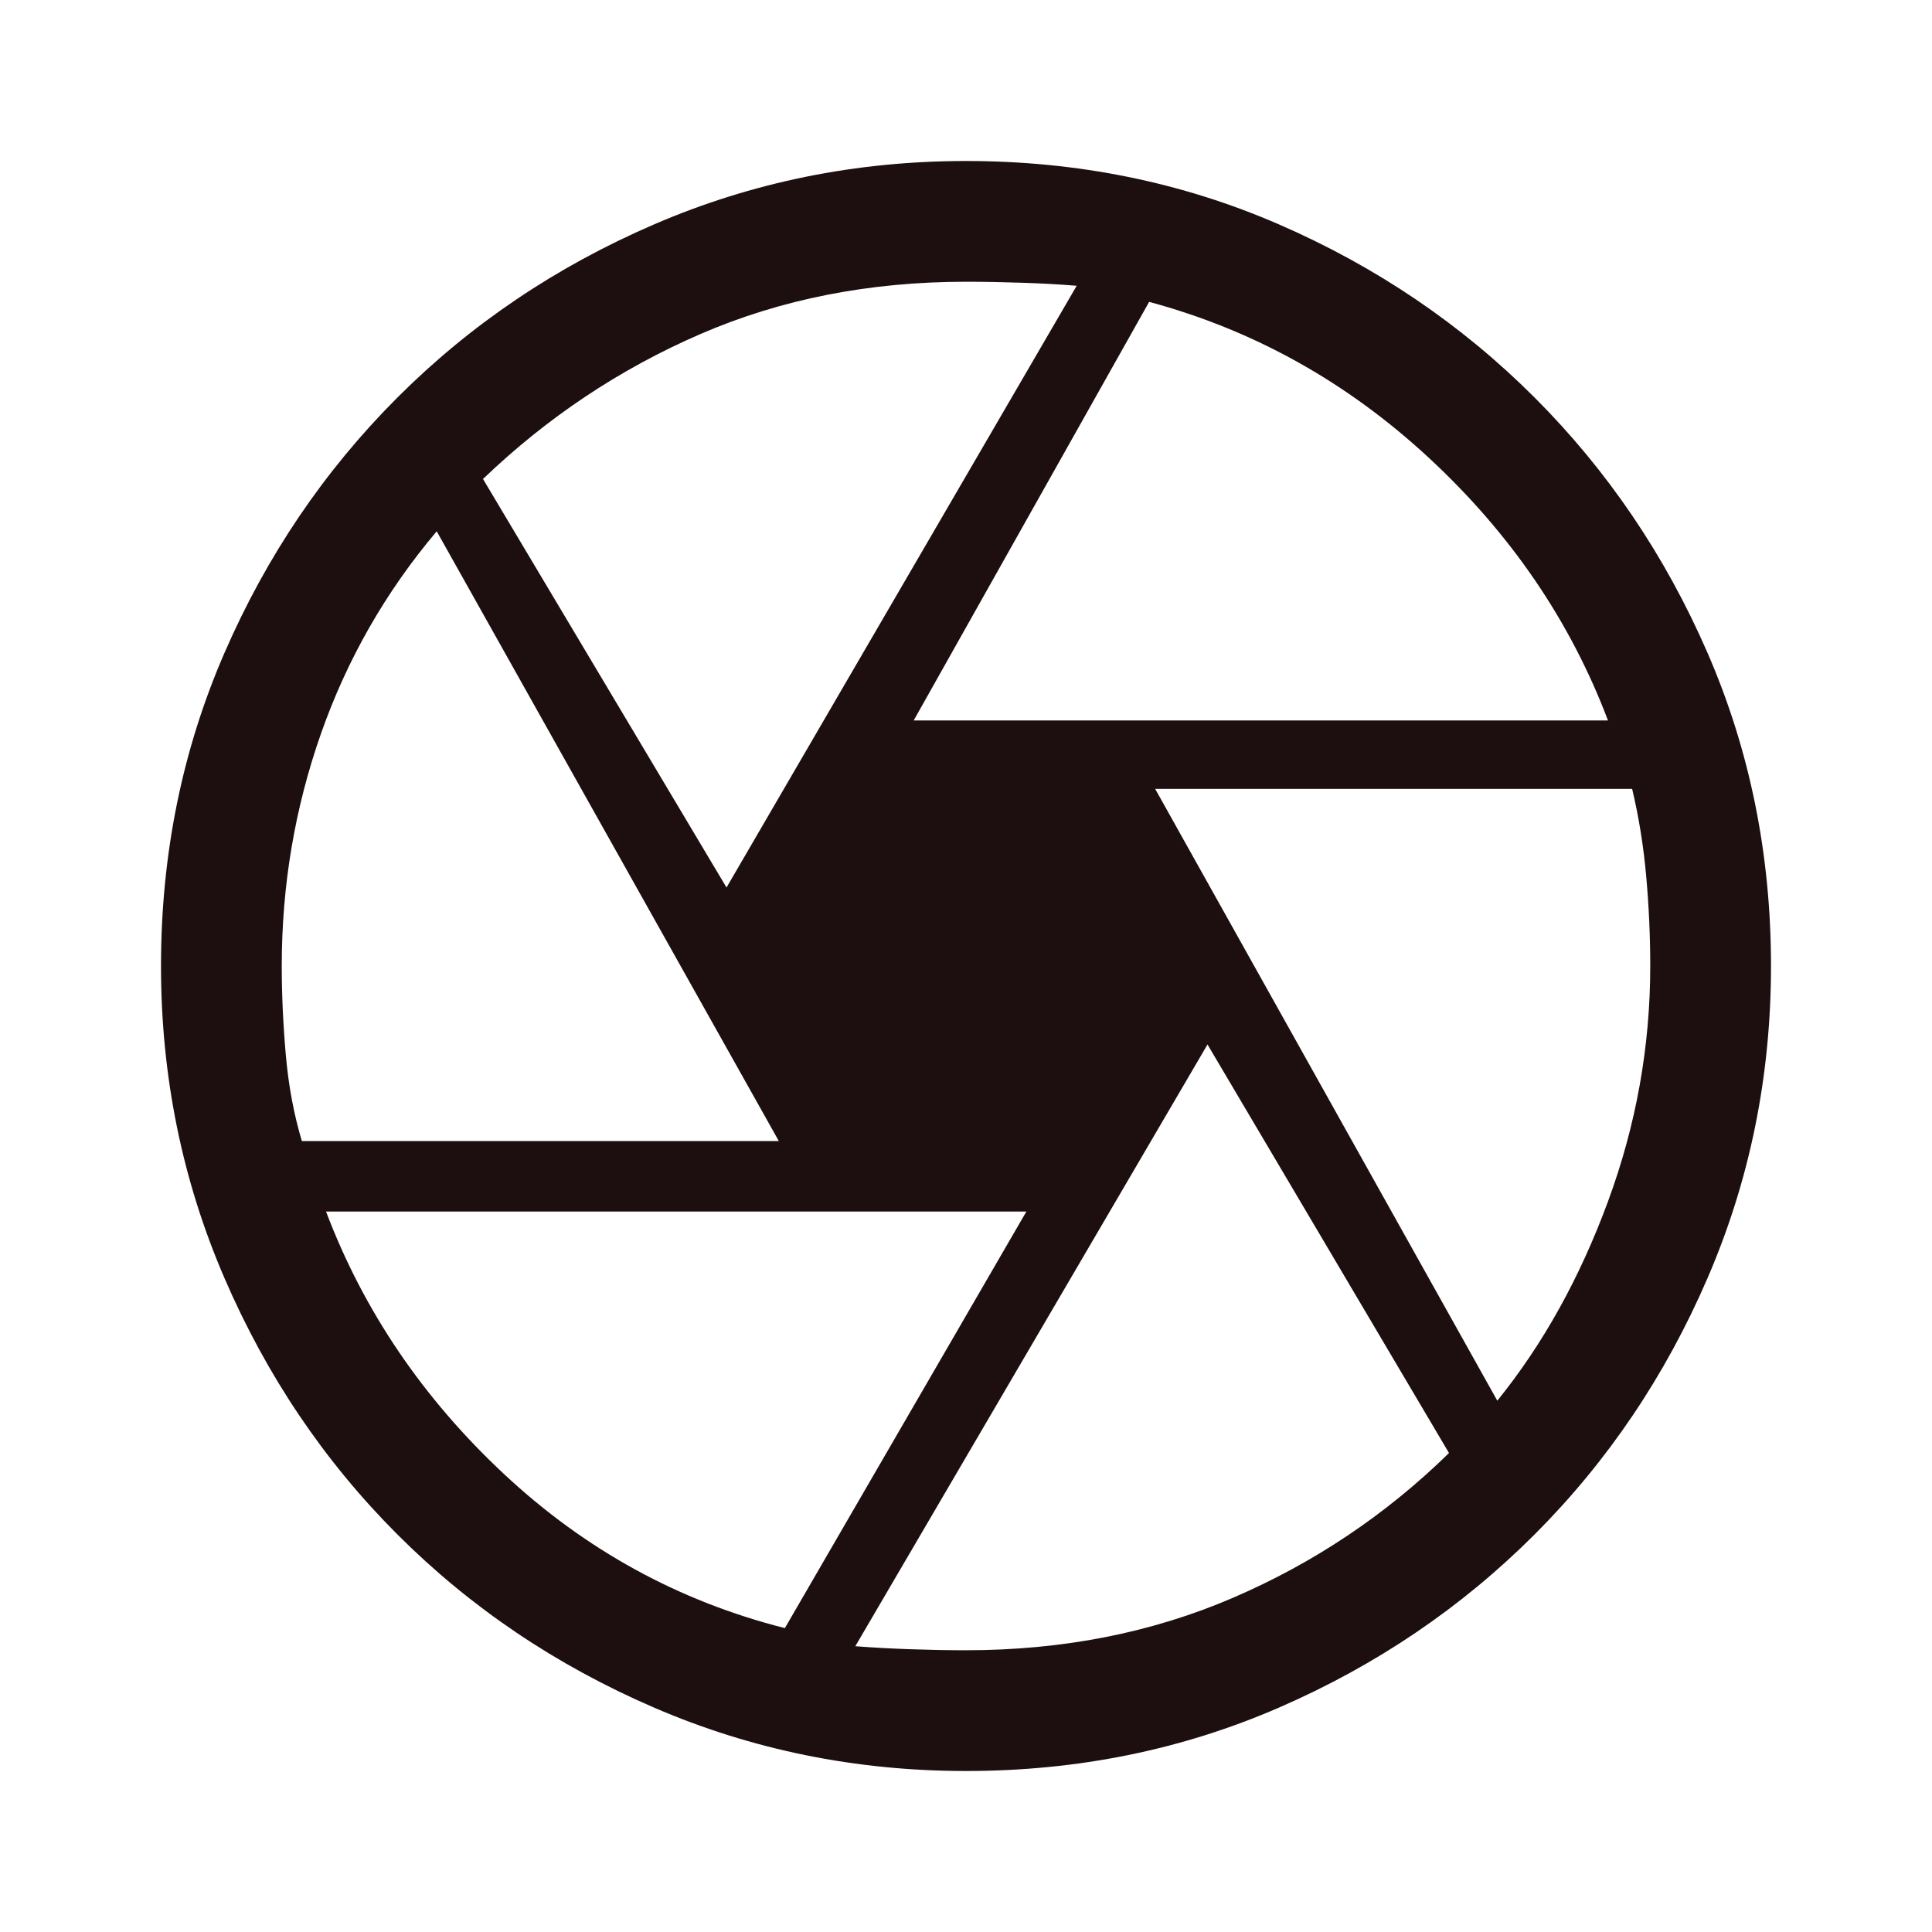
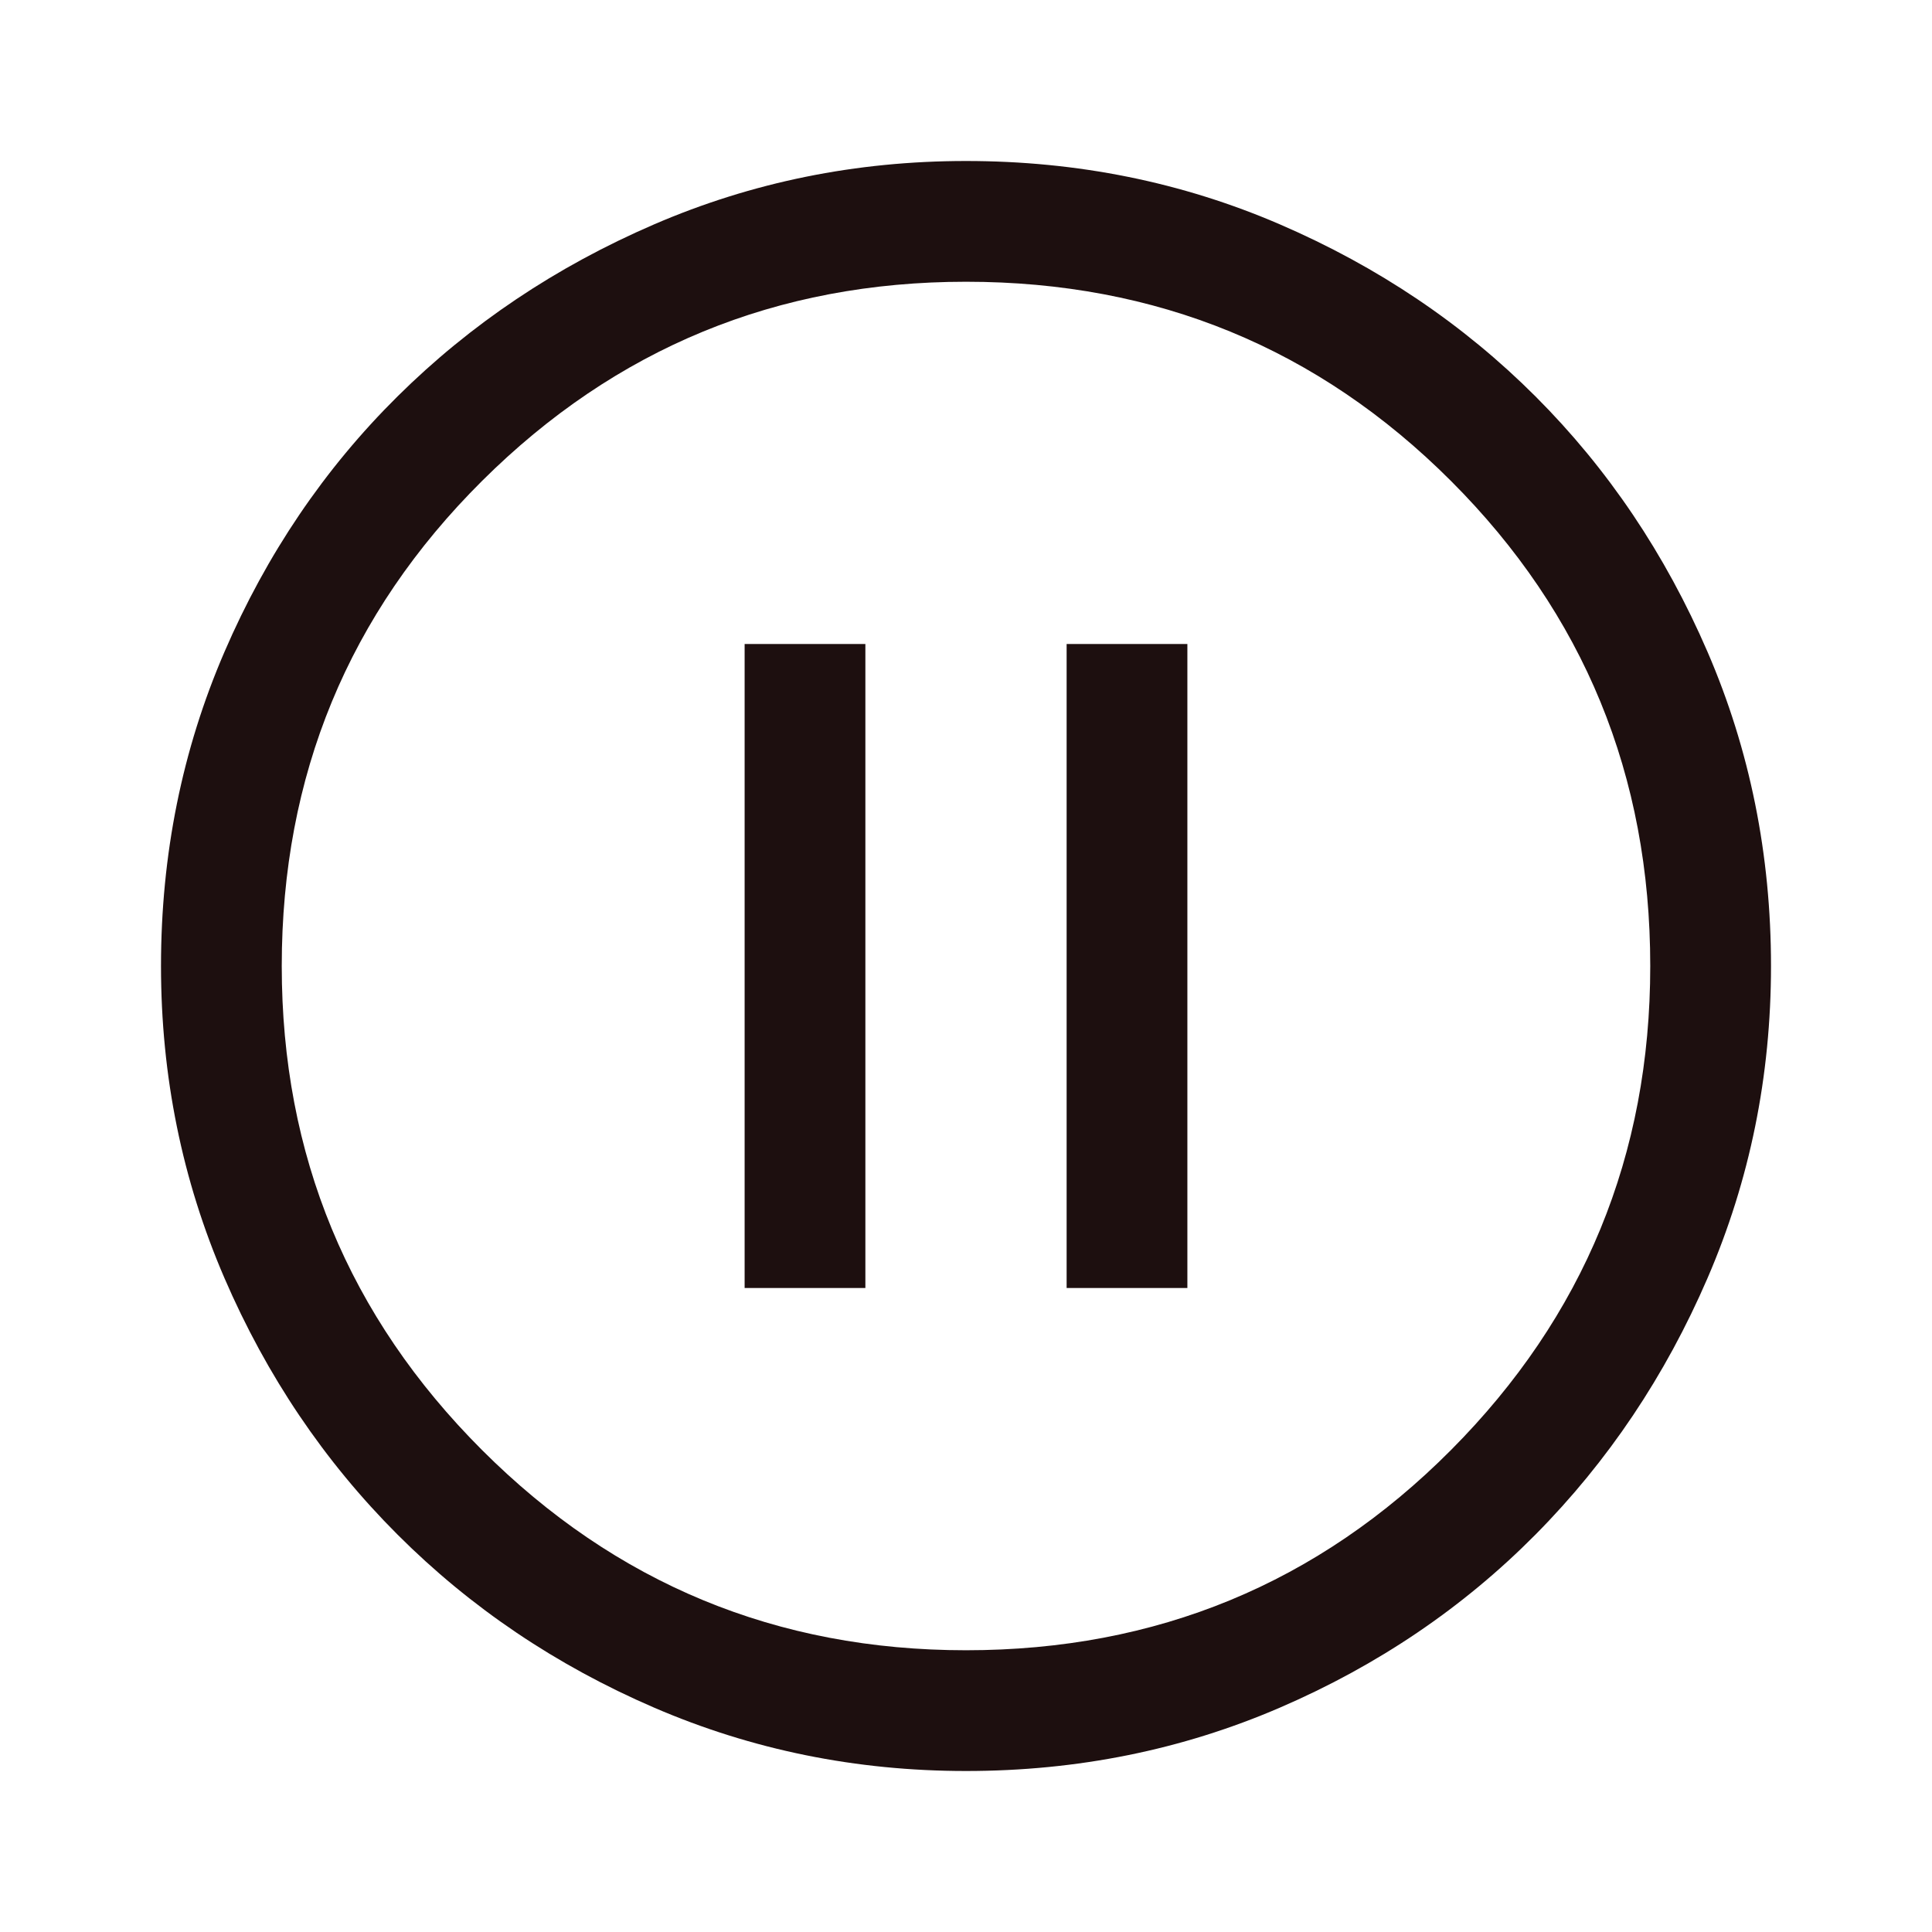
- <svg xmlns="http://www.w3.org/2000/svg" height="24px" viewBox="0 -960 960 960" width="24px" fill="#1D0F0F">
-   <path d="M454-602h345q-28-74-89-130.5T571-810L454-602Zm-93 83 174-299q-12-1-27-1.5t-28-.5q-72 0-132 26t-108 72l121 203ZM150-393h237L217-696q-38 45-57.5 100.5T140-480q0 21 2 44t8 43Zm240 242 120-207H162q28 74 88.5 130.5T390-151Zm90 11q72 0 132.5-26T720-238L600-441 425-142q13 1 27.5 1.5t27.5.5Zm264-124q34-42 55-99t21-117q0-22-2-44.5t-7-43.5H574l170 304ZM480-480Zm0 400q-82 0-155-31.5t-127.5-86Q143-252 111.5-325T80-480q0-83 31.5-155.5t86-127Q252-817 325-848.5T480-880q83 0 155.5 31.5t127 86q54.5 54.5 86 127T880-480q0 82-31.5 155t-86 127.5q-54.5 54.5-127 86T480-80Z" />
+ <svg xmlns="http://www.w3.org/2000/svg" height="24px" viewBox="0 -960 960 960" width="24px" fill="#1d0f0f">
+   <path d="M370-320h60v-320h-60v320Zm160 0h60v-320h-60v320ZM480-80q-82 0-155-31.5t-127.5-86Q143-252 111.5-325T80-480q0-83 31.5-156t86-127Q252-817 325-848.5T480-880q83 0 156 31.5T763-763q54 54 85.5 127T880-480q0 82-31.5 155T763-197.5q-54 54.5-127 86T480-80Zm0-60q142 0 241-99.5T820-480q0-142-99-241t-241-99q-141 0-240.5 99T140-480q0 141 99.5 240.5T480-140Zm0-340Z" />
</svg>
